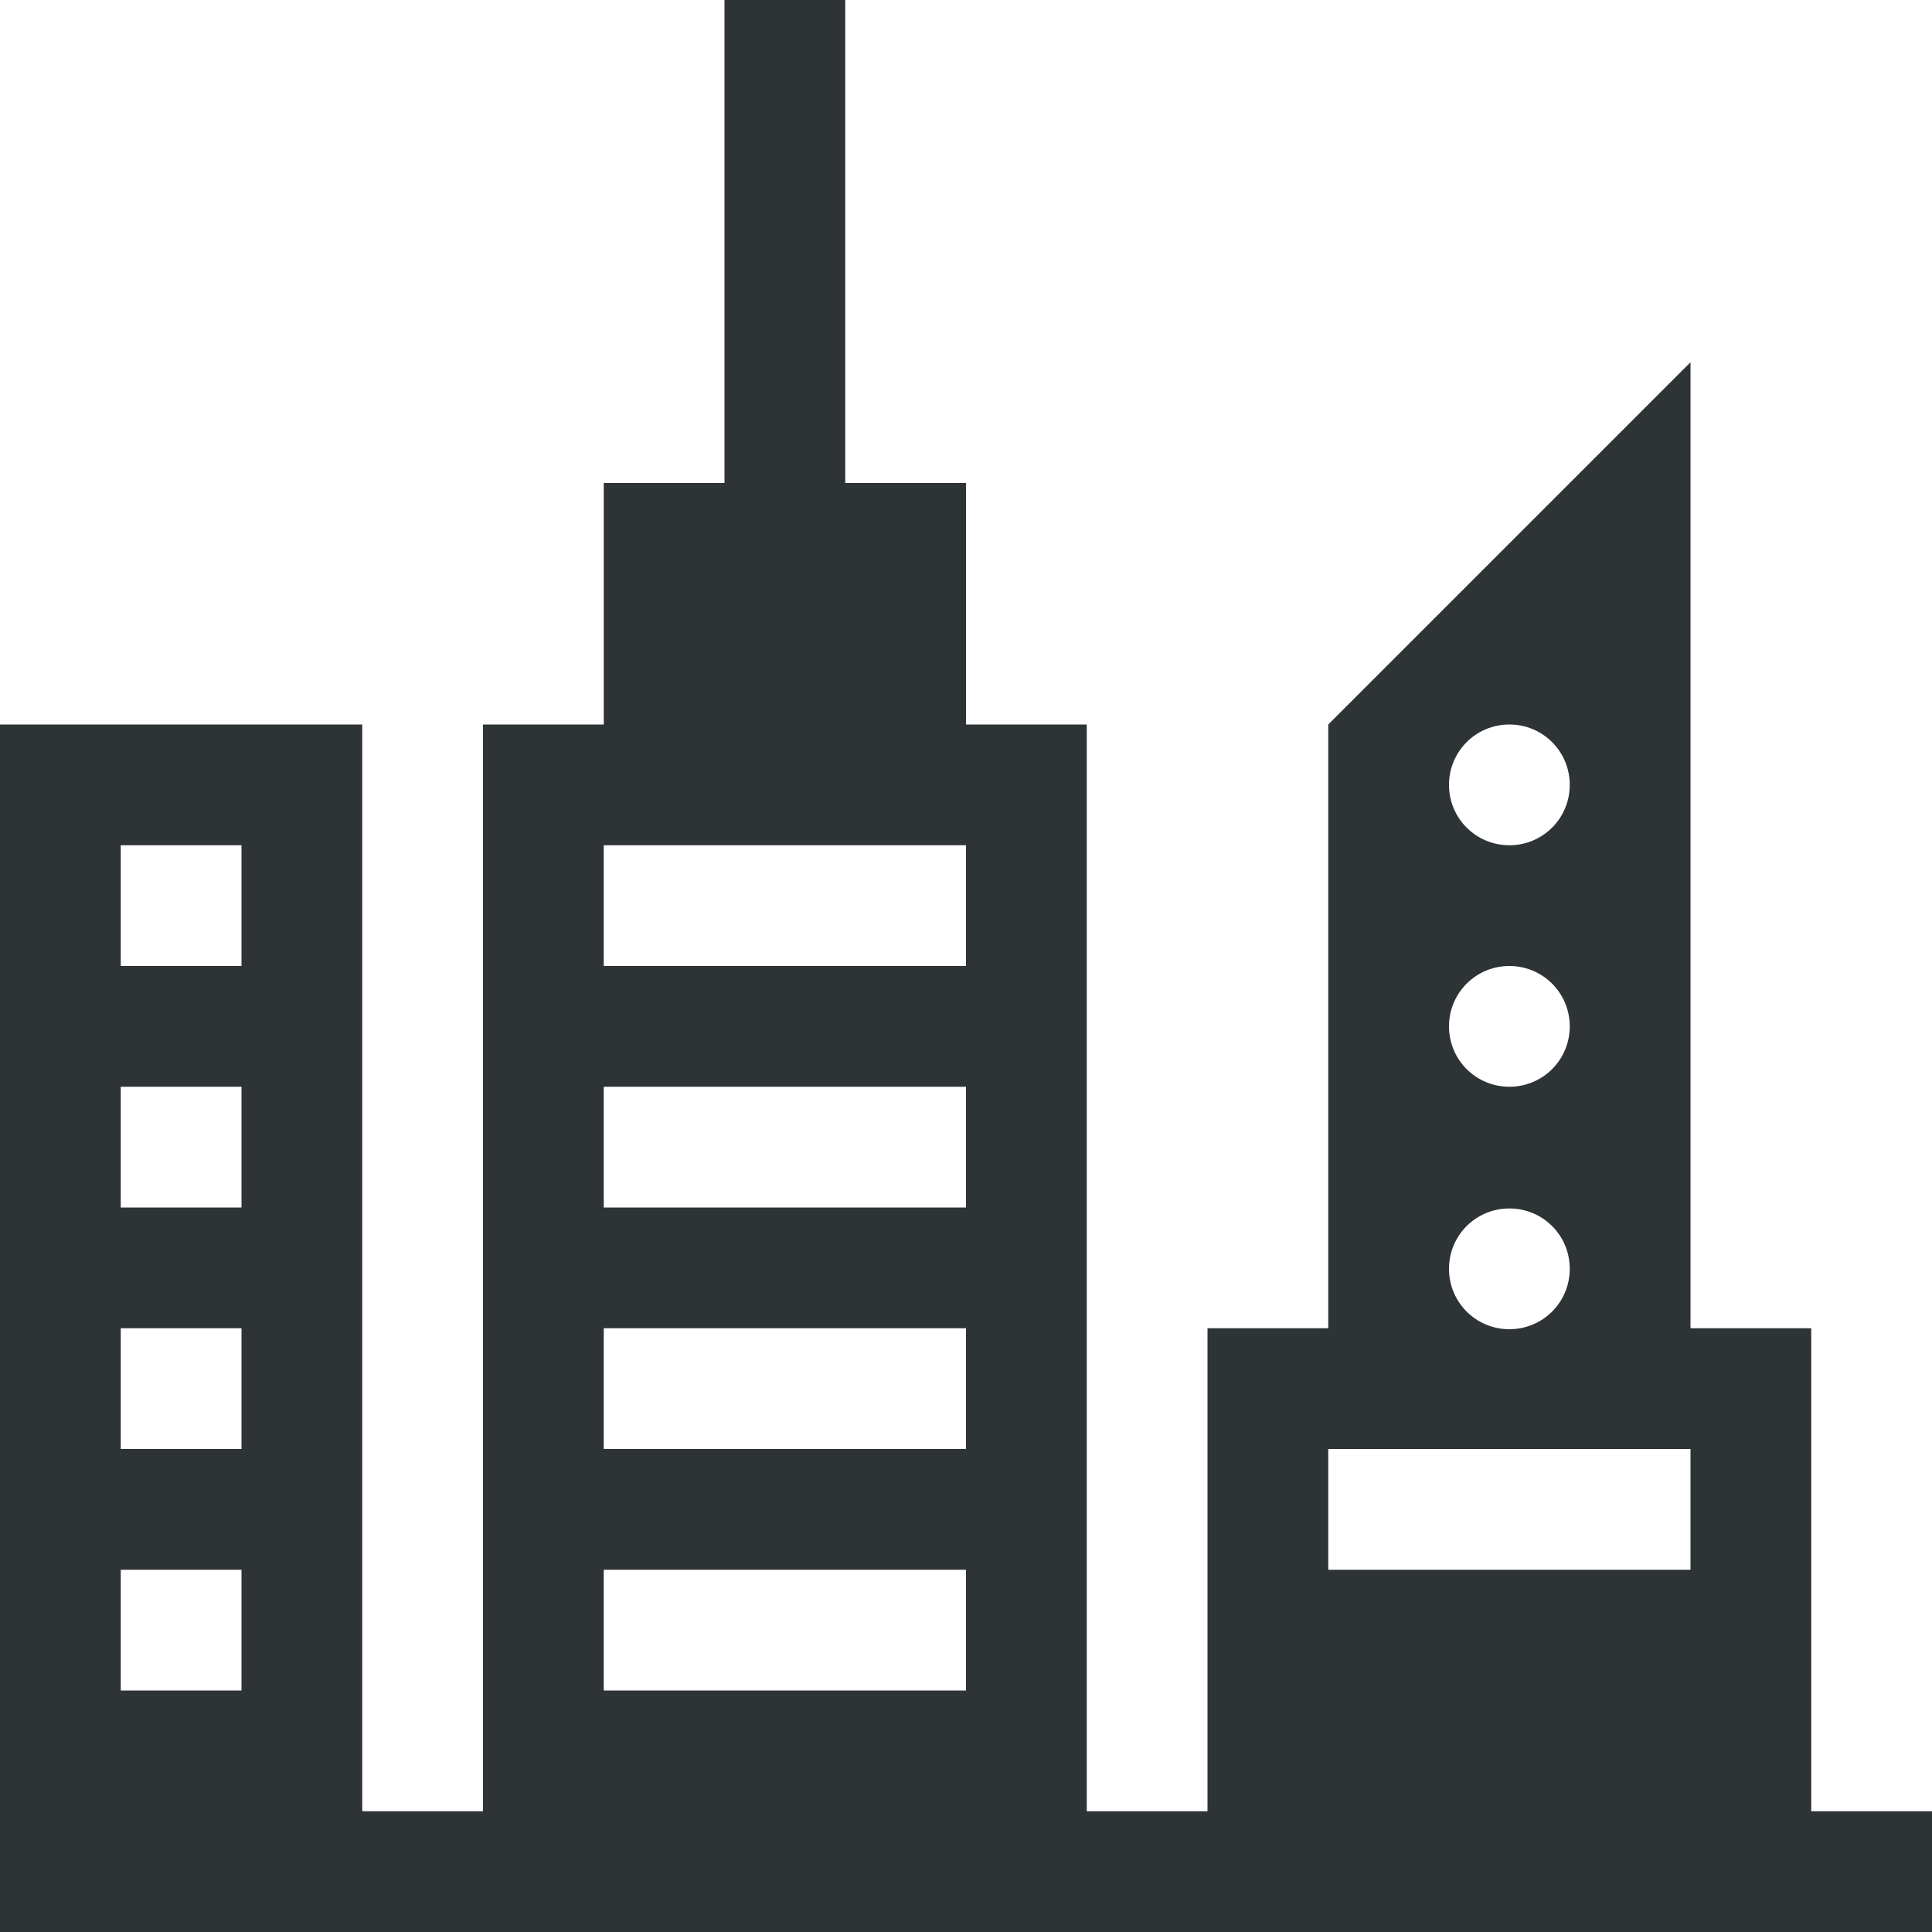
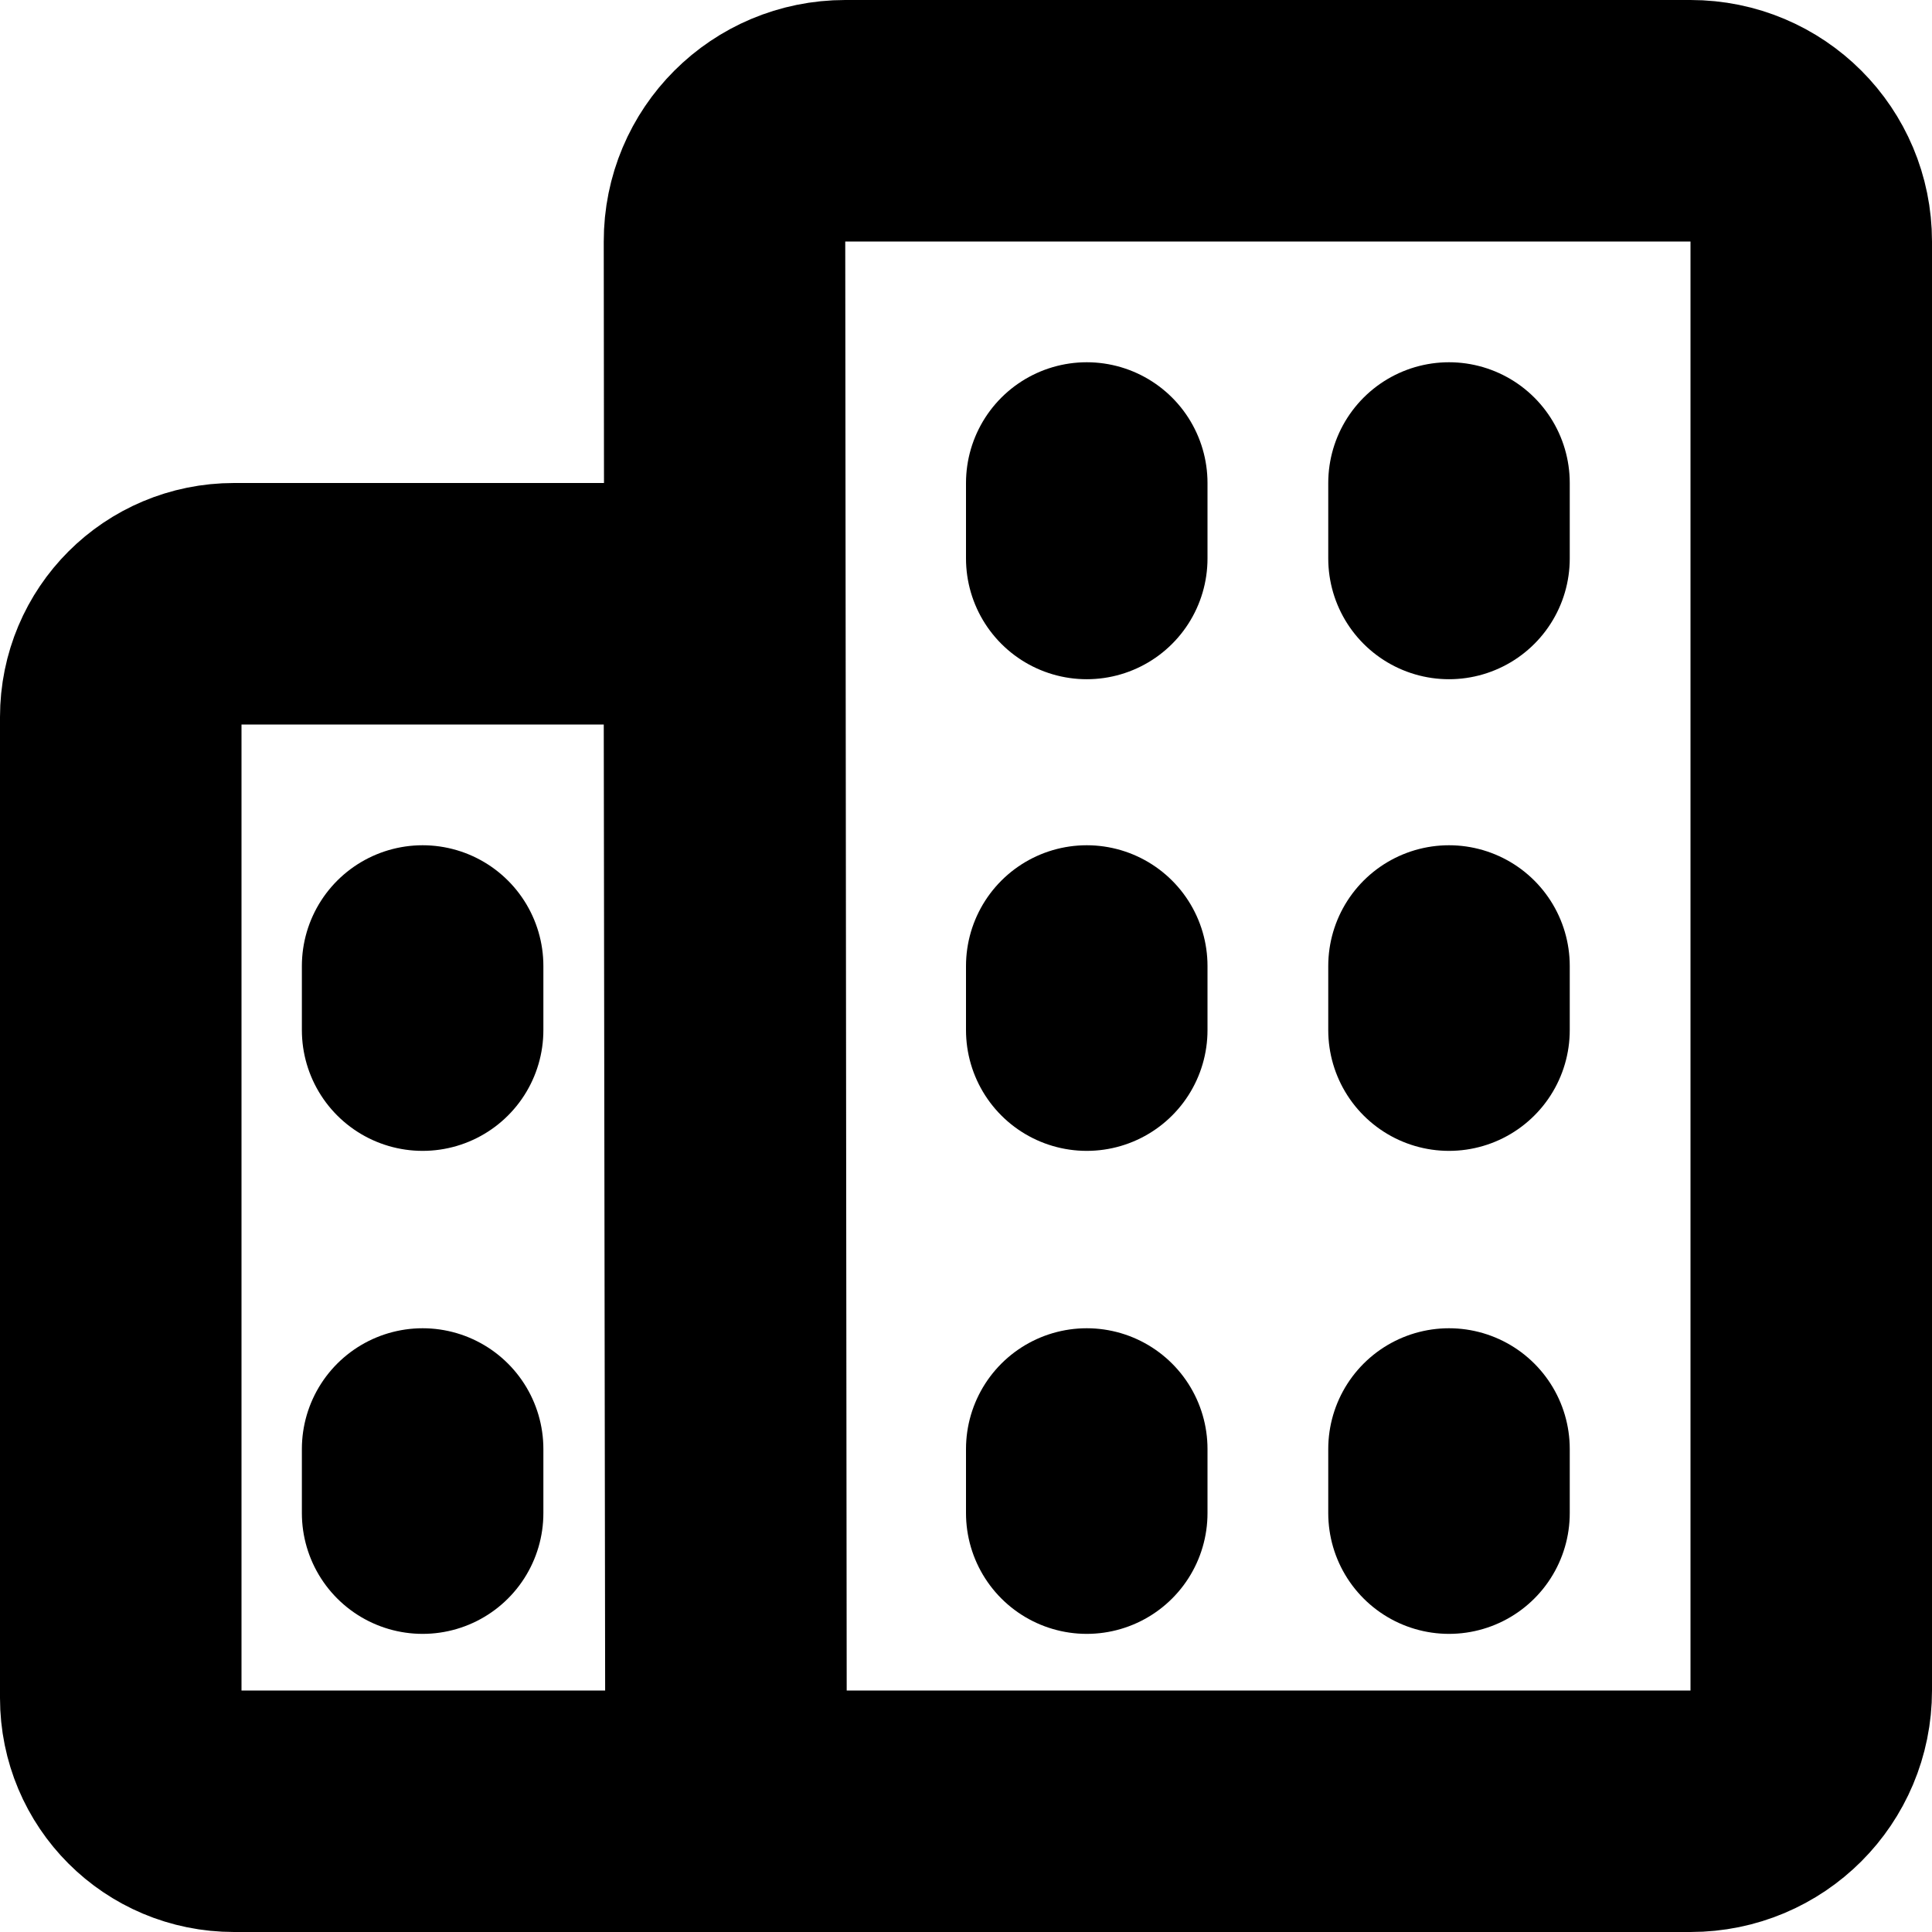
- <svg xmlns="http://www.w3.org/2000/svg" width="16px" height="16px" viewBox="0 0 16 16" version="1.1">
-   <g id="surface216812">
-     <path style=" stroke:none;fill-rule:nonzero;fill:rgb(18.039%,20.392%,21.176%);fill-opacity:1;" d="M 6 0 L 6 4 L 5 4 L 5 6 L 4 6 L 4 15 L 3 15 L 3 6 L 0 6 L 0 16 L 16 16 L 16 15 L 15 15 L 15 11 L 14 11 L 14 3 L 11 6 L 11 11 L 10 11 L 10 15 L 9 15 L 9 6 L 8 6 L 8 4 L 7 4 L 7 0 Z M 12.5 6 C 12.777 6 13 6.223 13 6.5 C 13 6.777 12.777 7 12.5 7 C 12.223 7 12 6.777 12 6.5 C 12 6.223 12.223 6 12.5 6 Z M 1 7 L 2 7 L 2 8 L 1 8 Z M 5 7 L 8 7 L 8 8 L 5 8 Z M 12.5 8 C 12.777 8 13 8.223 13 8.5 C 13 8.777 12.777 9 12.5 9 C 12.223 9 12 8.777 12 8.5 C 12 8.223 12.223 8 12.5 8 Z M 1 9 L 2 9 L 2 10 L 1 10 Z M 5 9 L 8 9 L 8 10 L 5 10 Z M 12.5 10.008 C 12.777 10.008 13 10.23 13 10.508 C 13 10.785 12.777 11.008 12.5 11.008 C 12.223 11.008 12 10.785 12 10.508 C 12 10.23 12.223 10.008 12.5 10.008 Z M 1 11 L 2 11 L 2 12 L 1 12 Z M 5 11 L 8 11 L 8 12 L 5 12 Z M 11 12 L 14 12 L 14 13 L 11 13 Z M 1 13 L 2 13 L 2 14 L 1 14 Z M 5 13 L 8 13 L 8 14 L 5 14 Z M 5 13 " />
-   </g>
+ <svg xmlns="http://www.w3.org/2000/svg" xmlns:ns1="https://www.gtk.org/grappa" ns1:version="1" ns1:state-names="outline empty" ns1:state="0" id="svg1" width="16" height="16">
+   <path id="city" style="" opacity="1" fill="none" fill-rule="nonzero" stroke="url(#gpa:foreground) rgb(0,0,0)" stroke-opacity="1" stroke-width="2" stroke-linecap="round" stroke-linejoin="round" stroke-miterlimit="4" d="M 3.5 12 L 3.5 12.531 M 3.5 8 L 3.5 8.531 M 12 12 L 12 12.531 M 9 12 L 9 12.531 M 12 8 L 12 8.531 M 9 8 L 9 8.531 M 12 4 L 12 4.625 M 9 4 L 9 4.625 M 1.938 5 L 5.062 5 C 5.582 5, 5.999 5.418, 6 5.938 L 6.013 15 L 1.938 15 C 1.418 15, 1 14.582, 1 14.062 L 1 5.938 C 1 5.418, 1.418 5, 1.938 5 Z M 7 1 L 14 1 C 14.554 1, 15 1.446, 15 2 L 15 14 C 15 14.554, 14.554 15, 14 15 L 6.013 15 L 6 2 C 5.999 1.446, 6.446 1, 7 1 Z" ns1:stroke-minwidth="25%" ns1:stroke-maxwidth="150%">
+   </path>
</svg>
